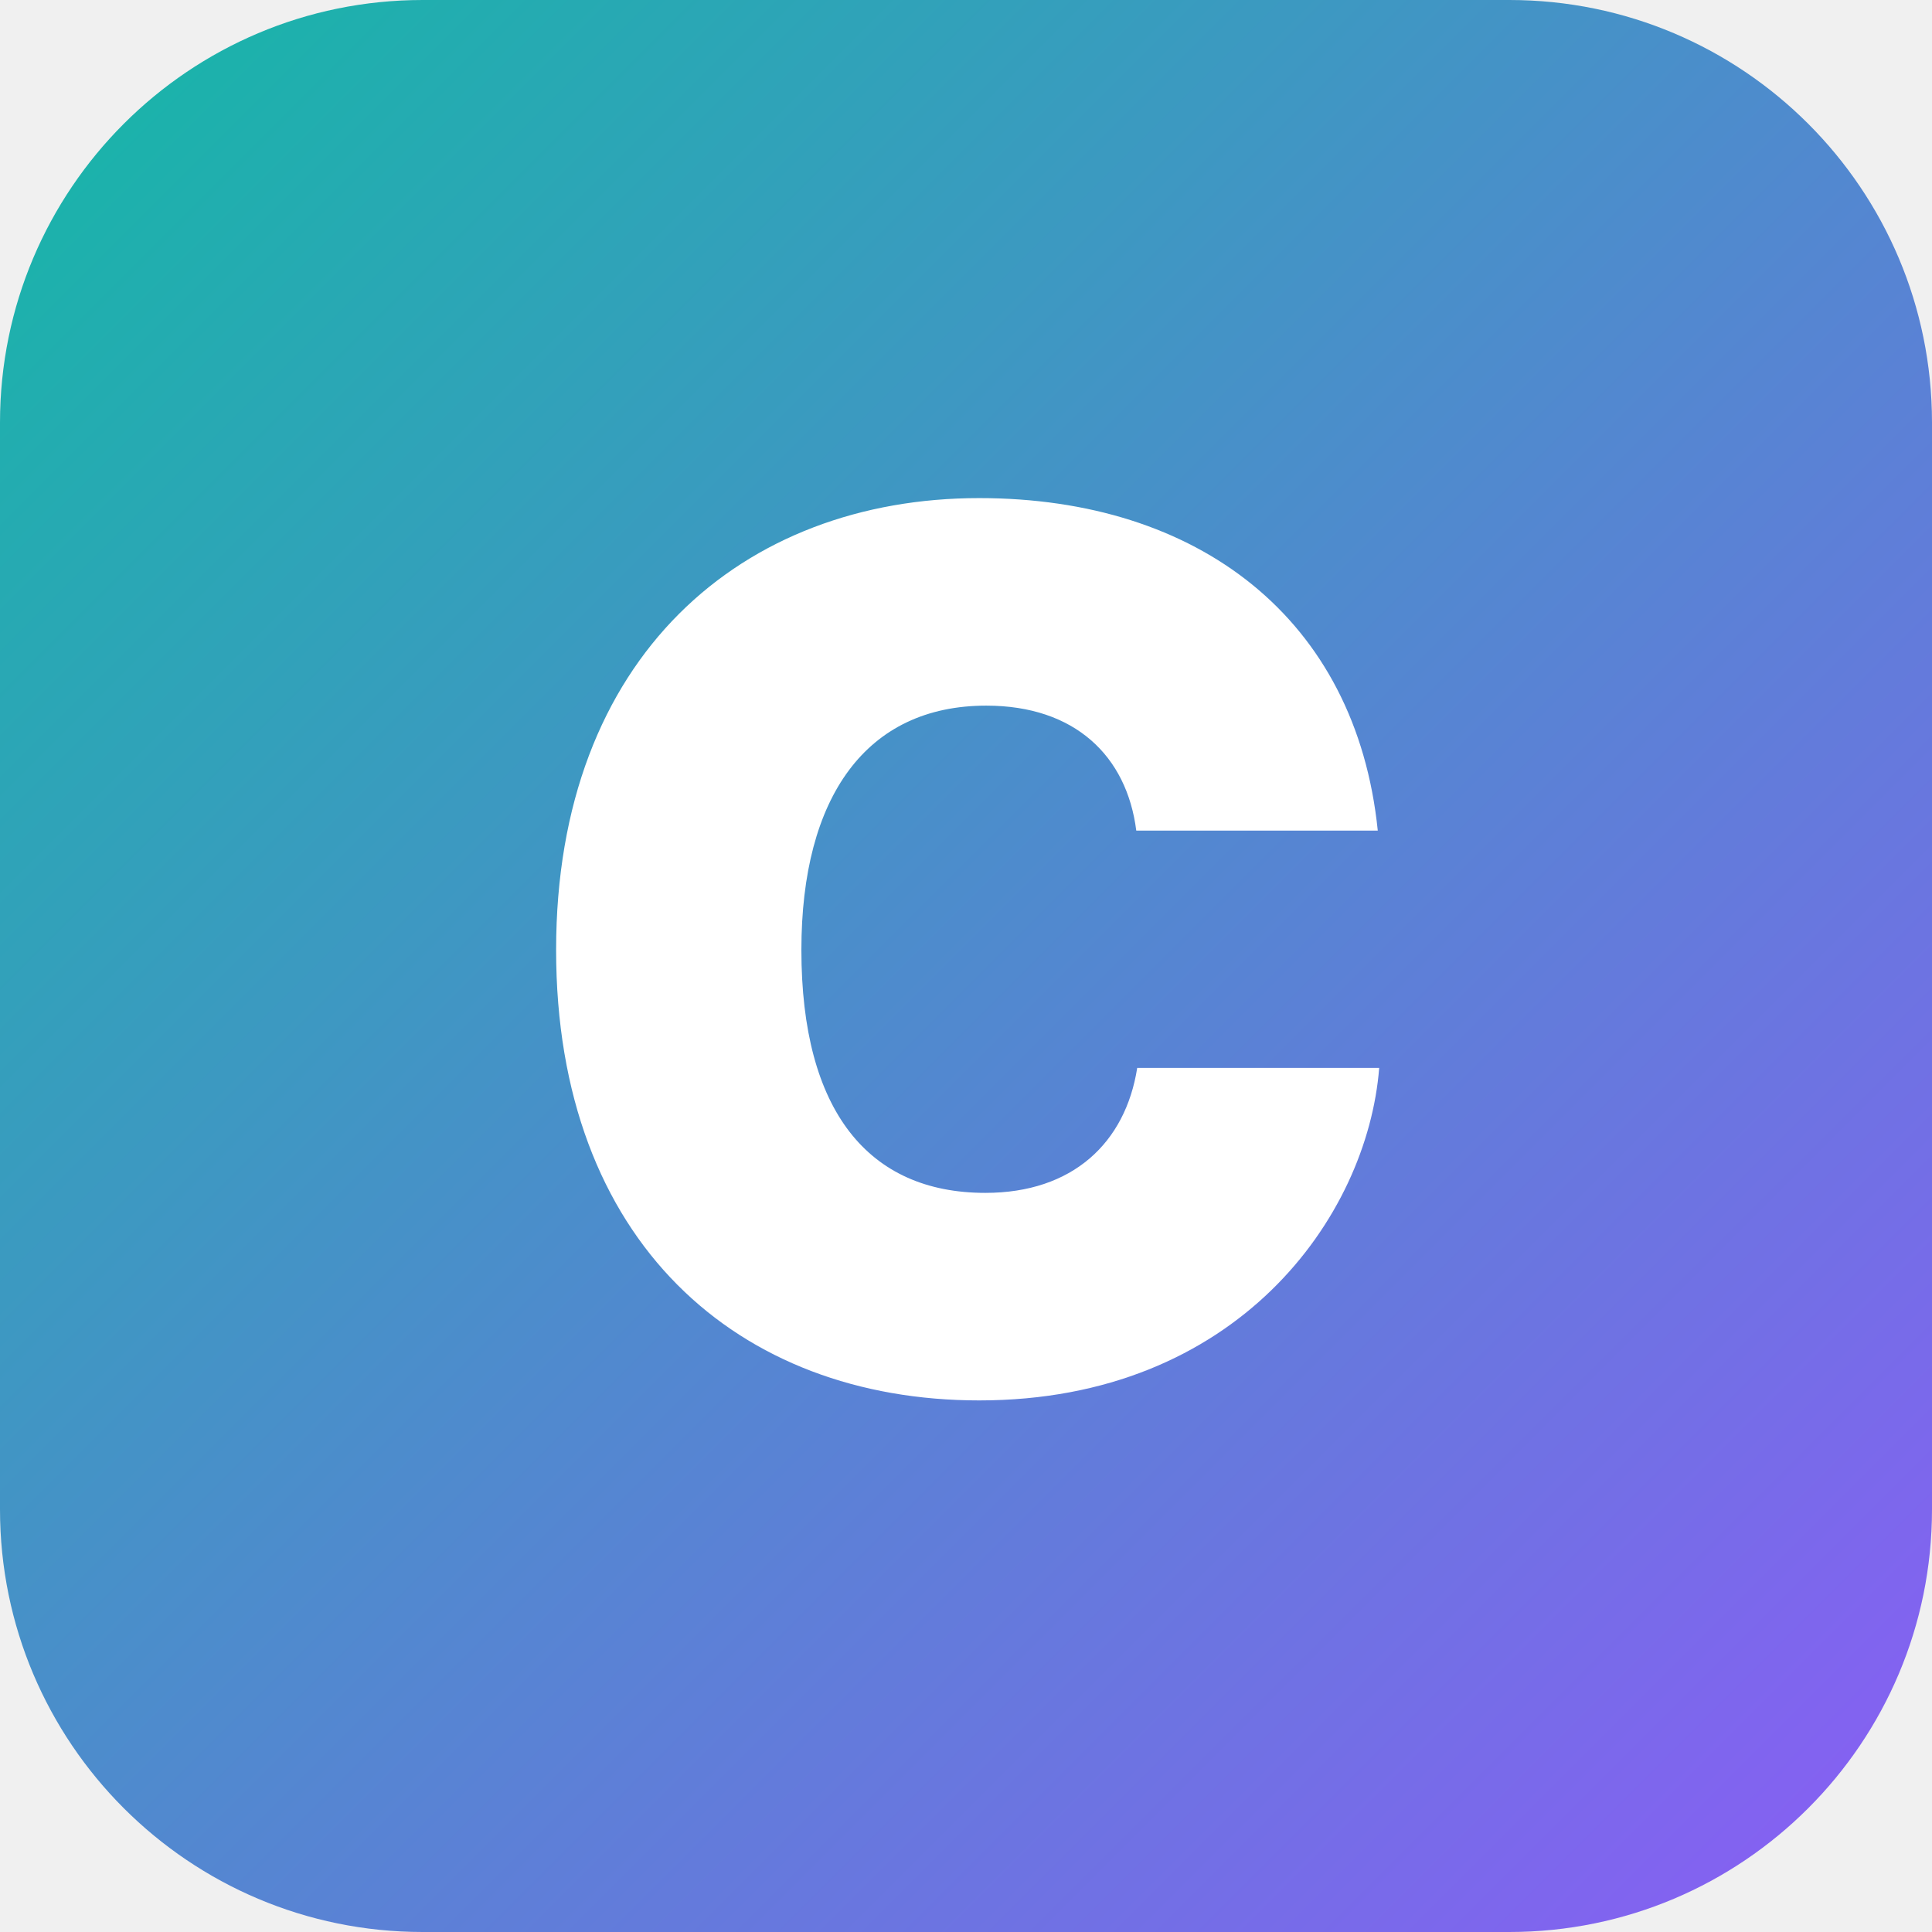
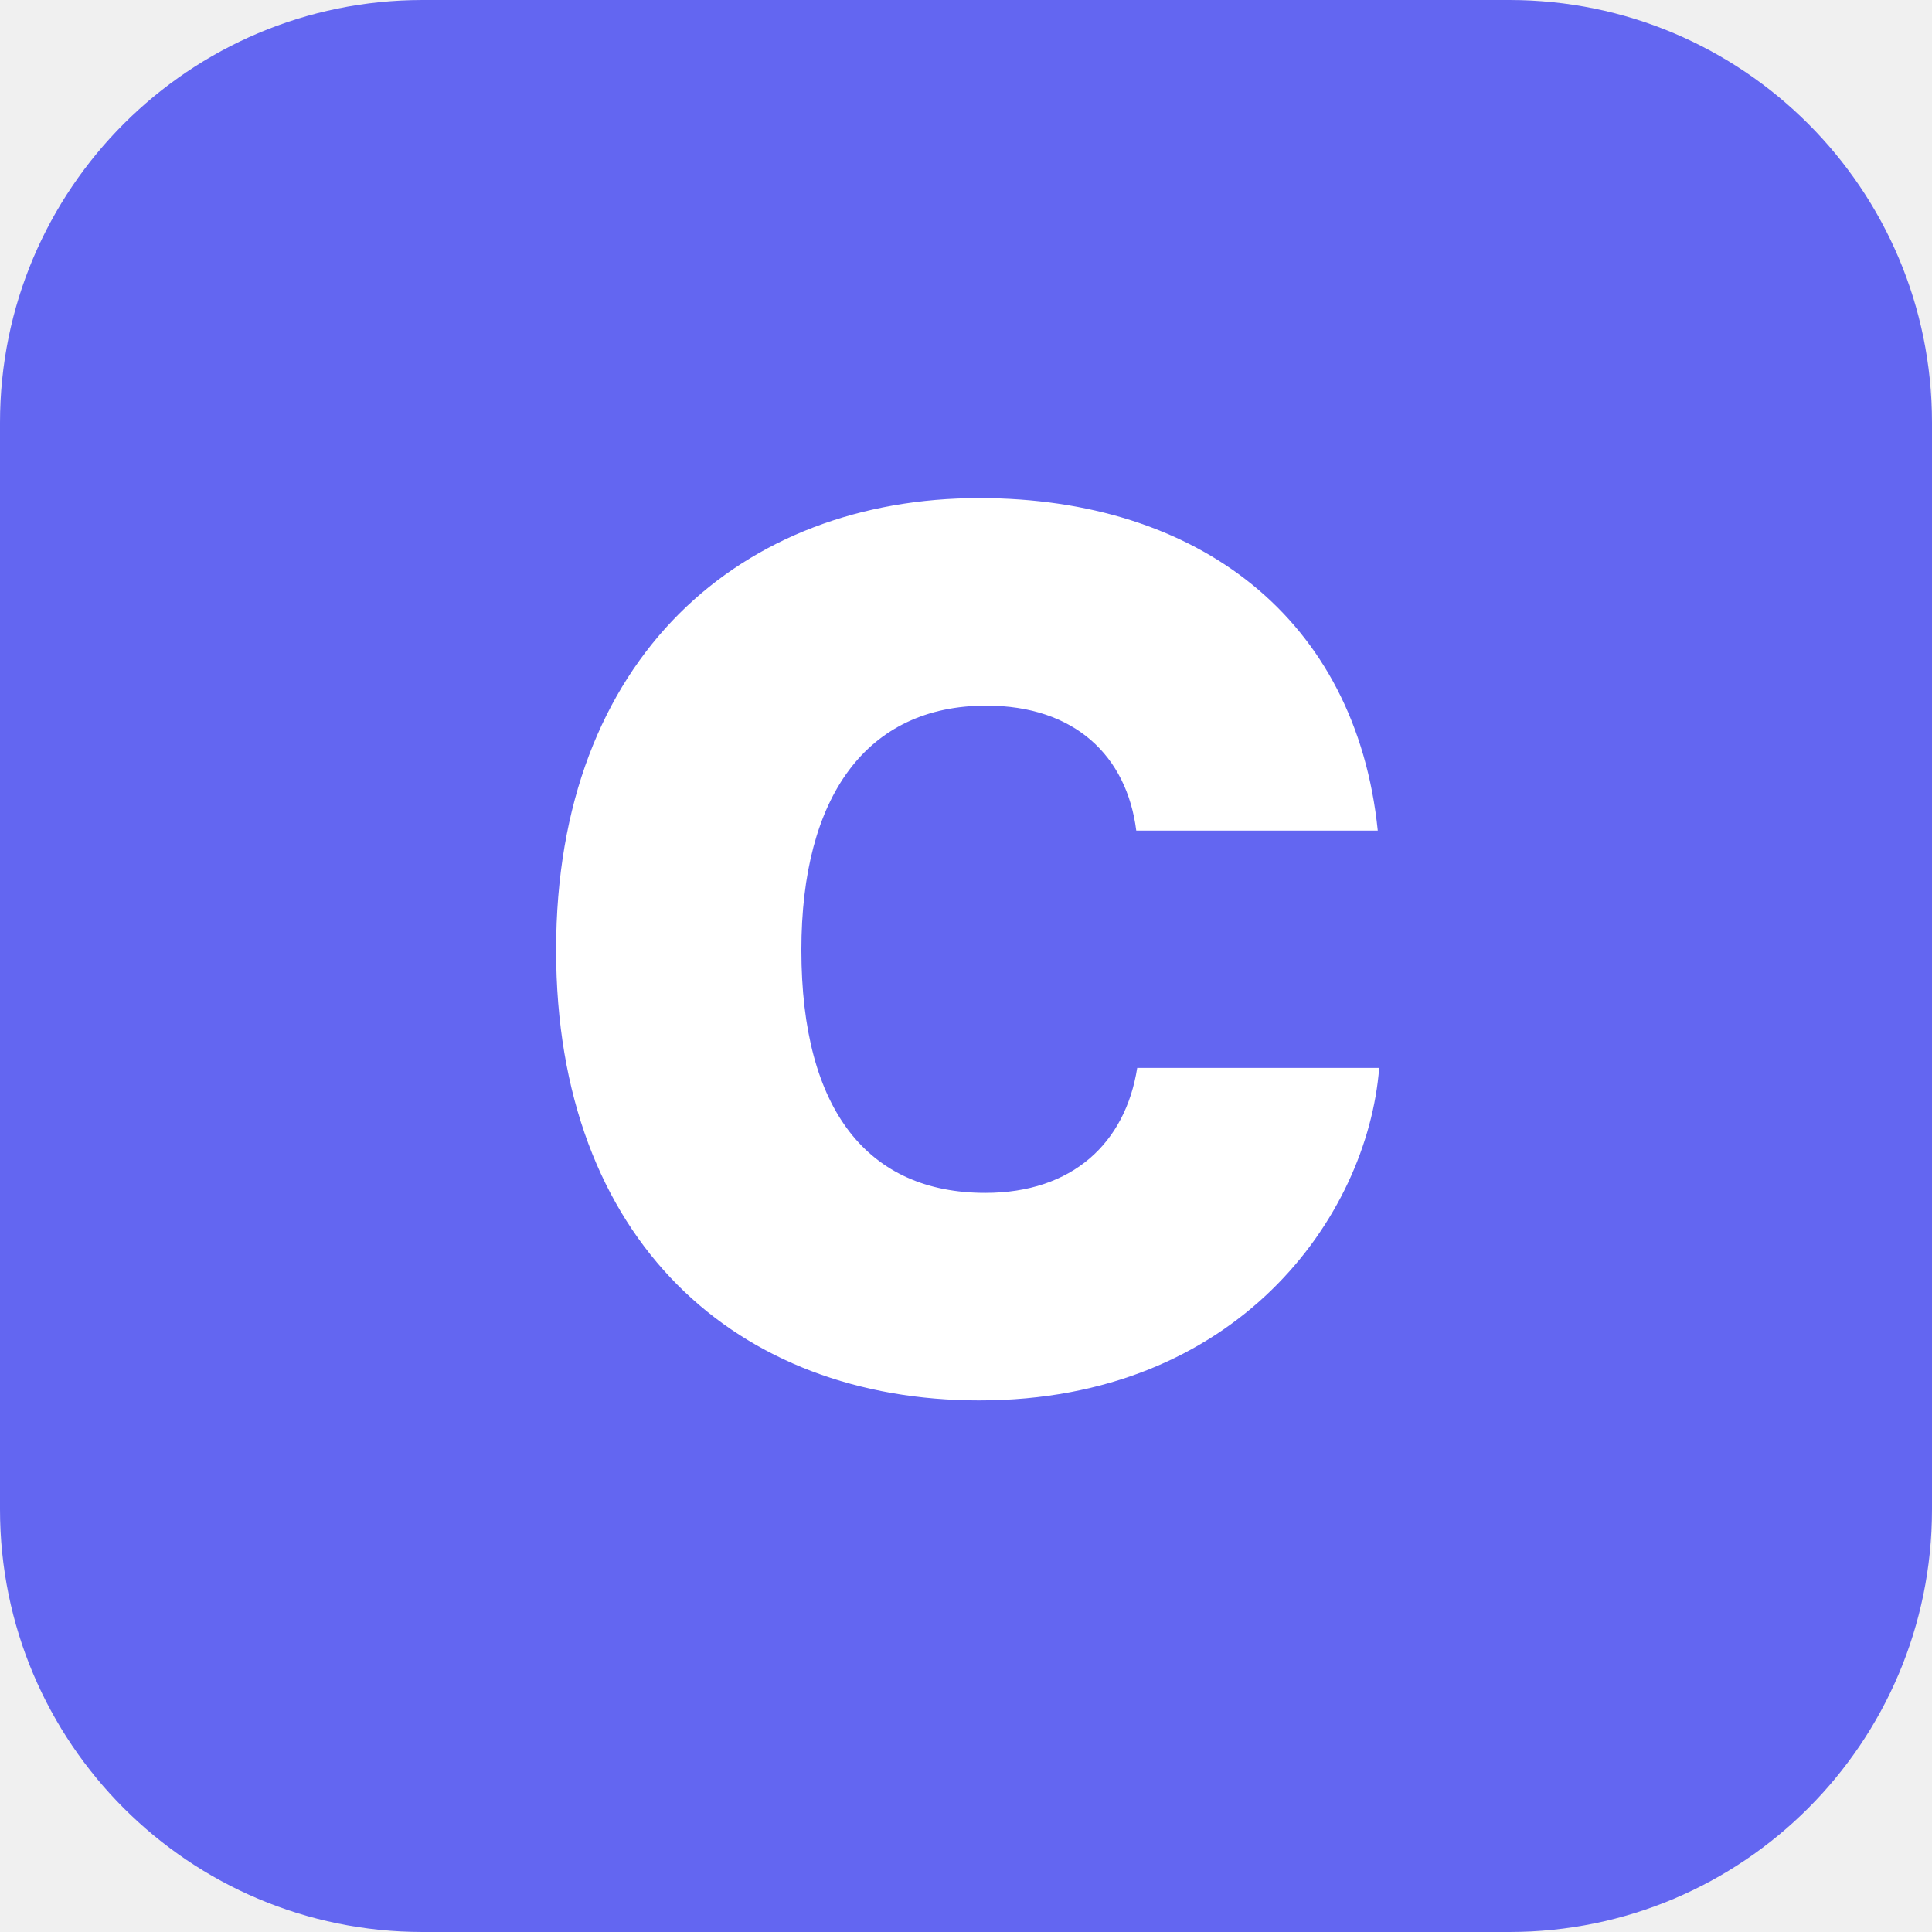
<svg xmlns="http://www.w3.org/2000/svg" viewBox="0 0 64 64">
-   <defs>
-     <linearGradient id="g" x1="0" y1="0" x2="64" y2="64" gradientUnits="userSpaceOnUse">
-       <stop offset="0" stop-color="#14B8A6" />
-       <stop offset="1" stop-color="#8B5CF6" />
-     </linearGradient>
-   </defs>
-   <rect width="64" height="64" rx="14" fill="url(#g)" />
+   <rect width="64" height="64" rx="14" fill="#6366F1" />
  <text x="32" y="46" font-family="Inter,system-ui,sans-serif" font-size="40" font-weight="900" fill="white" text-anchor="middle">C</text>
</svg>
